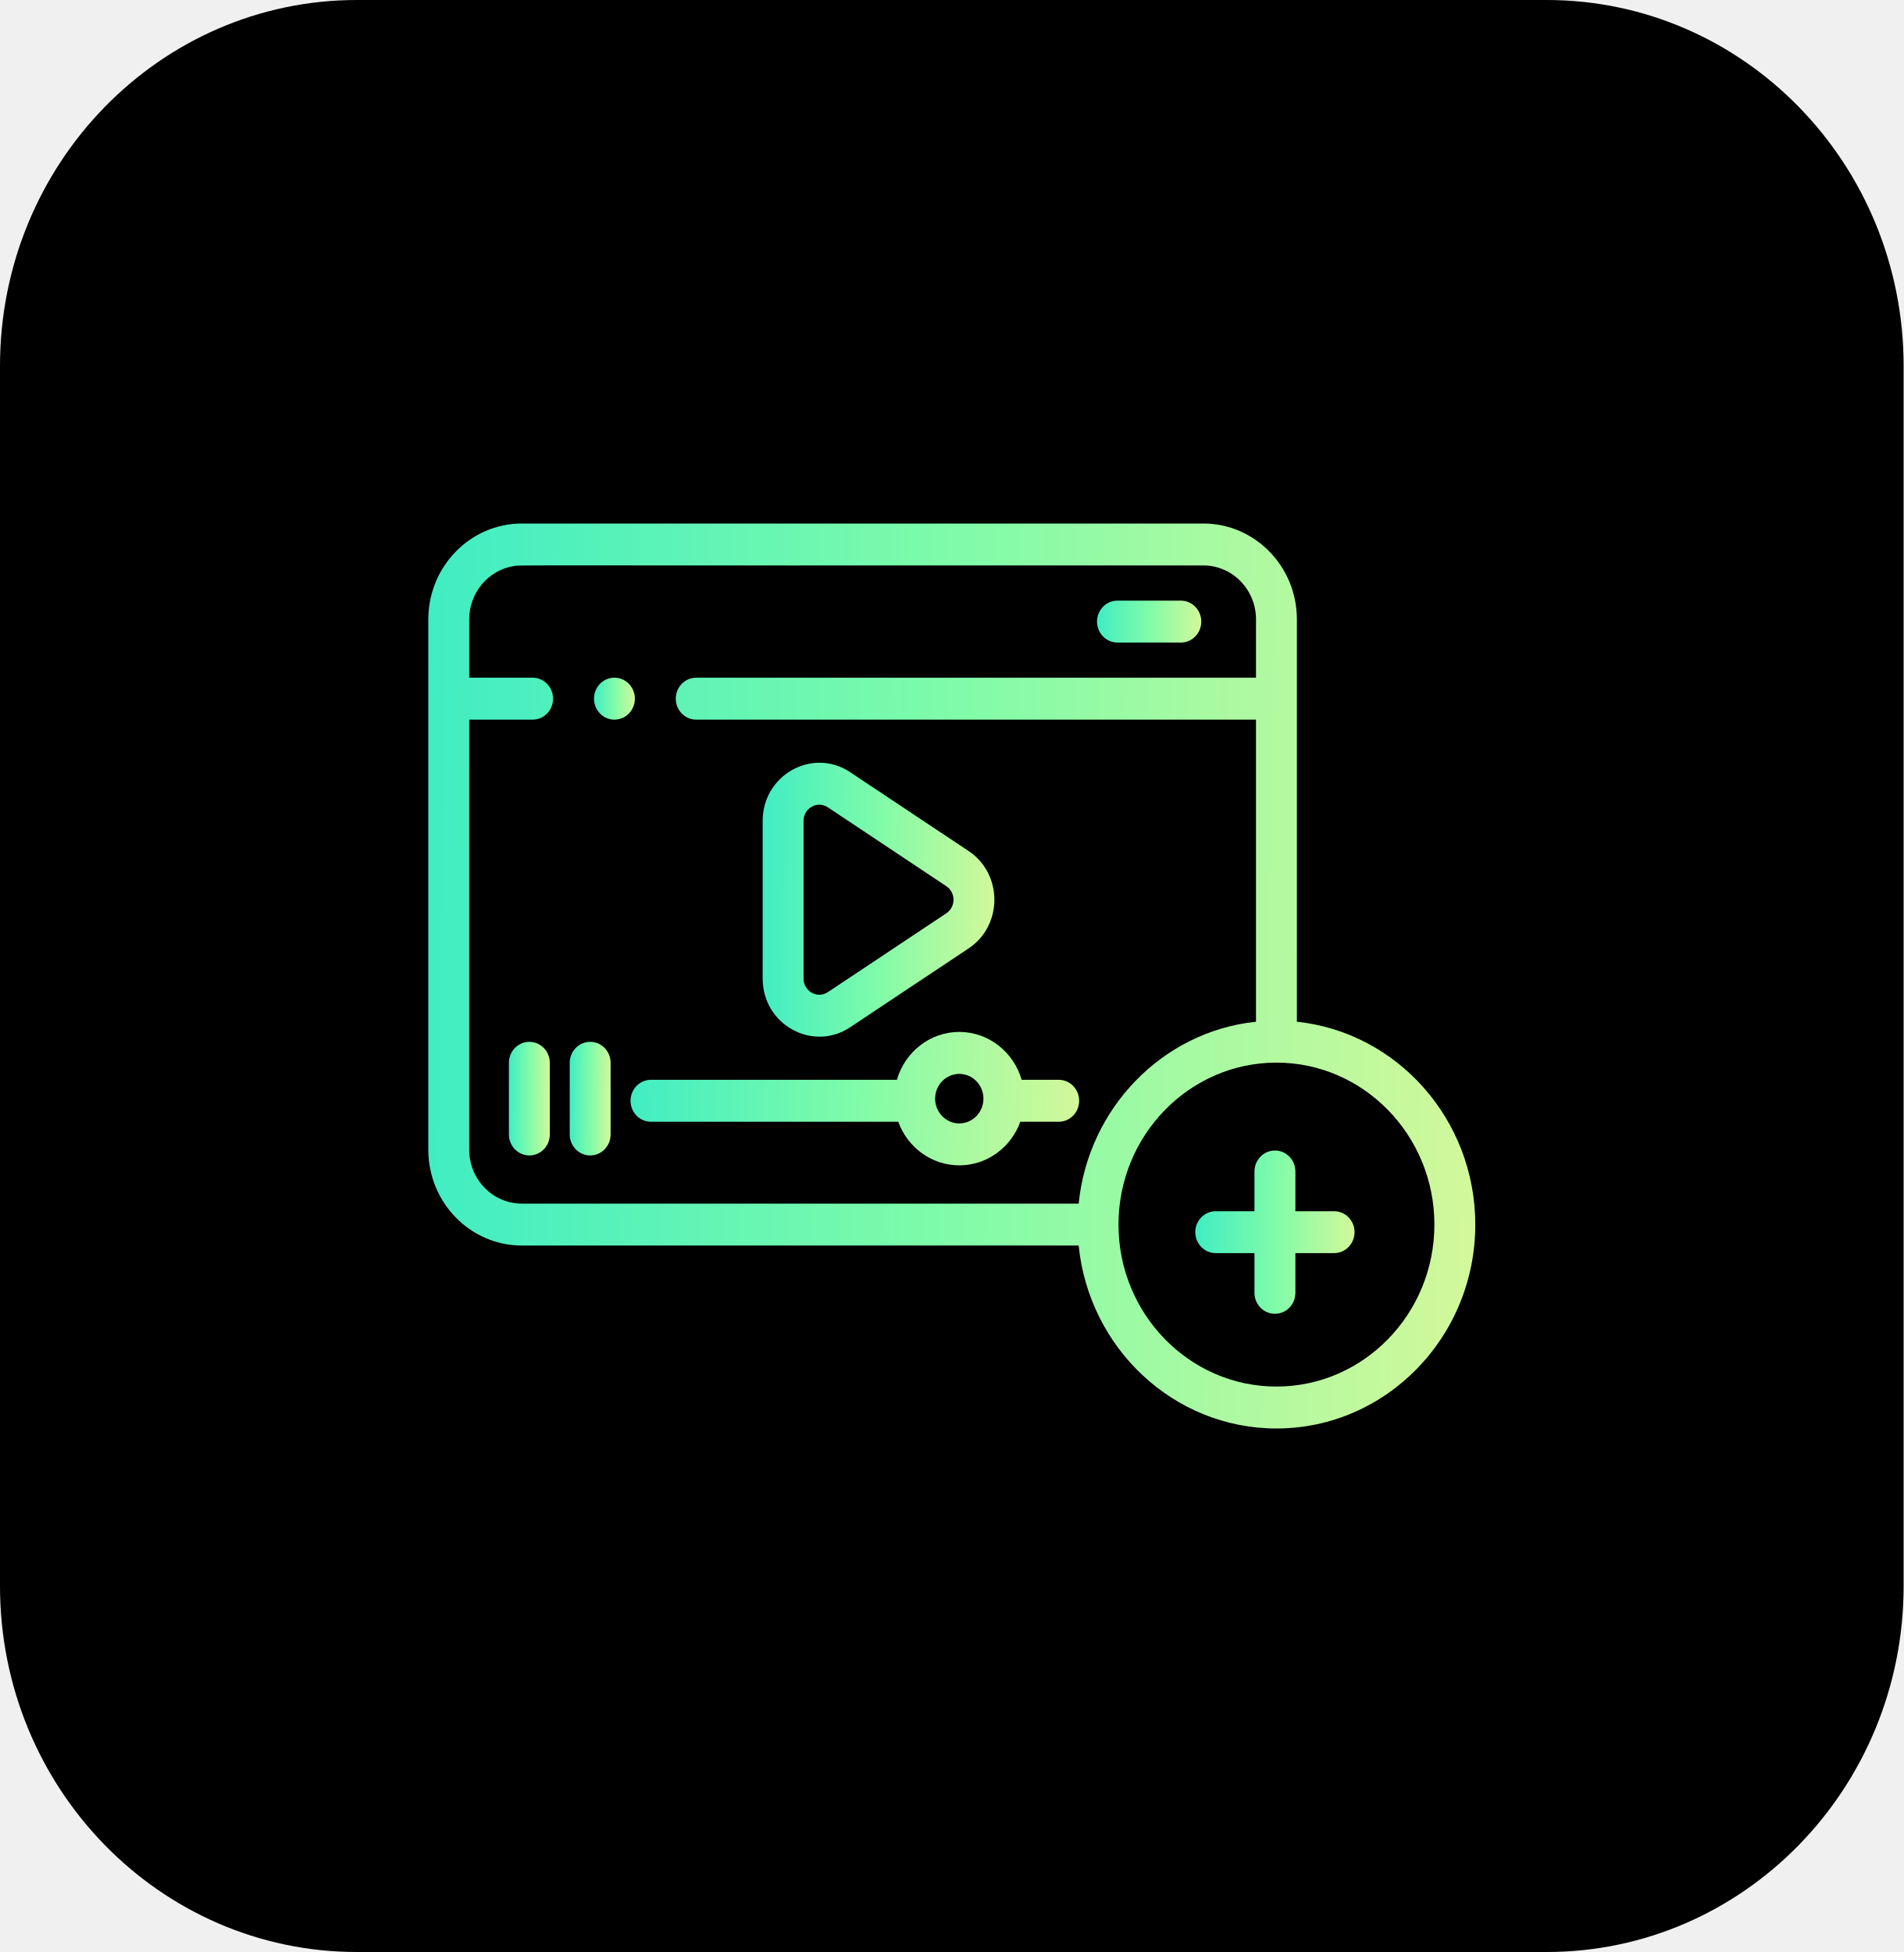
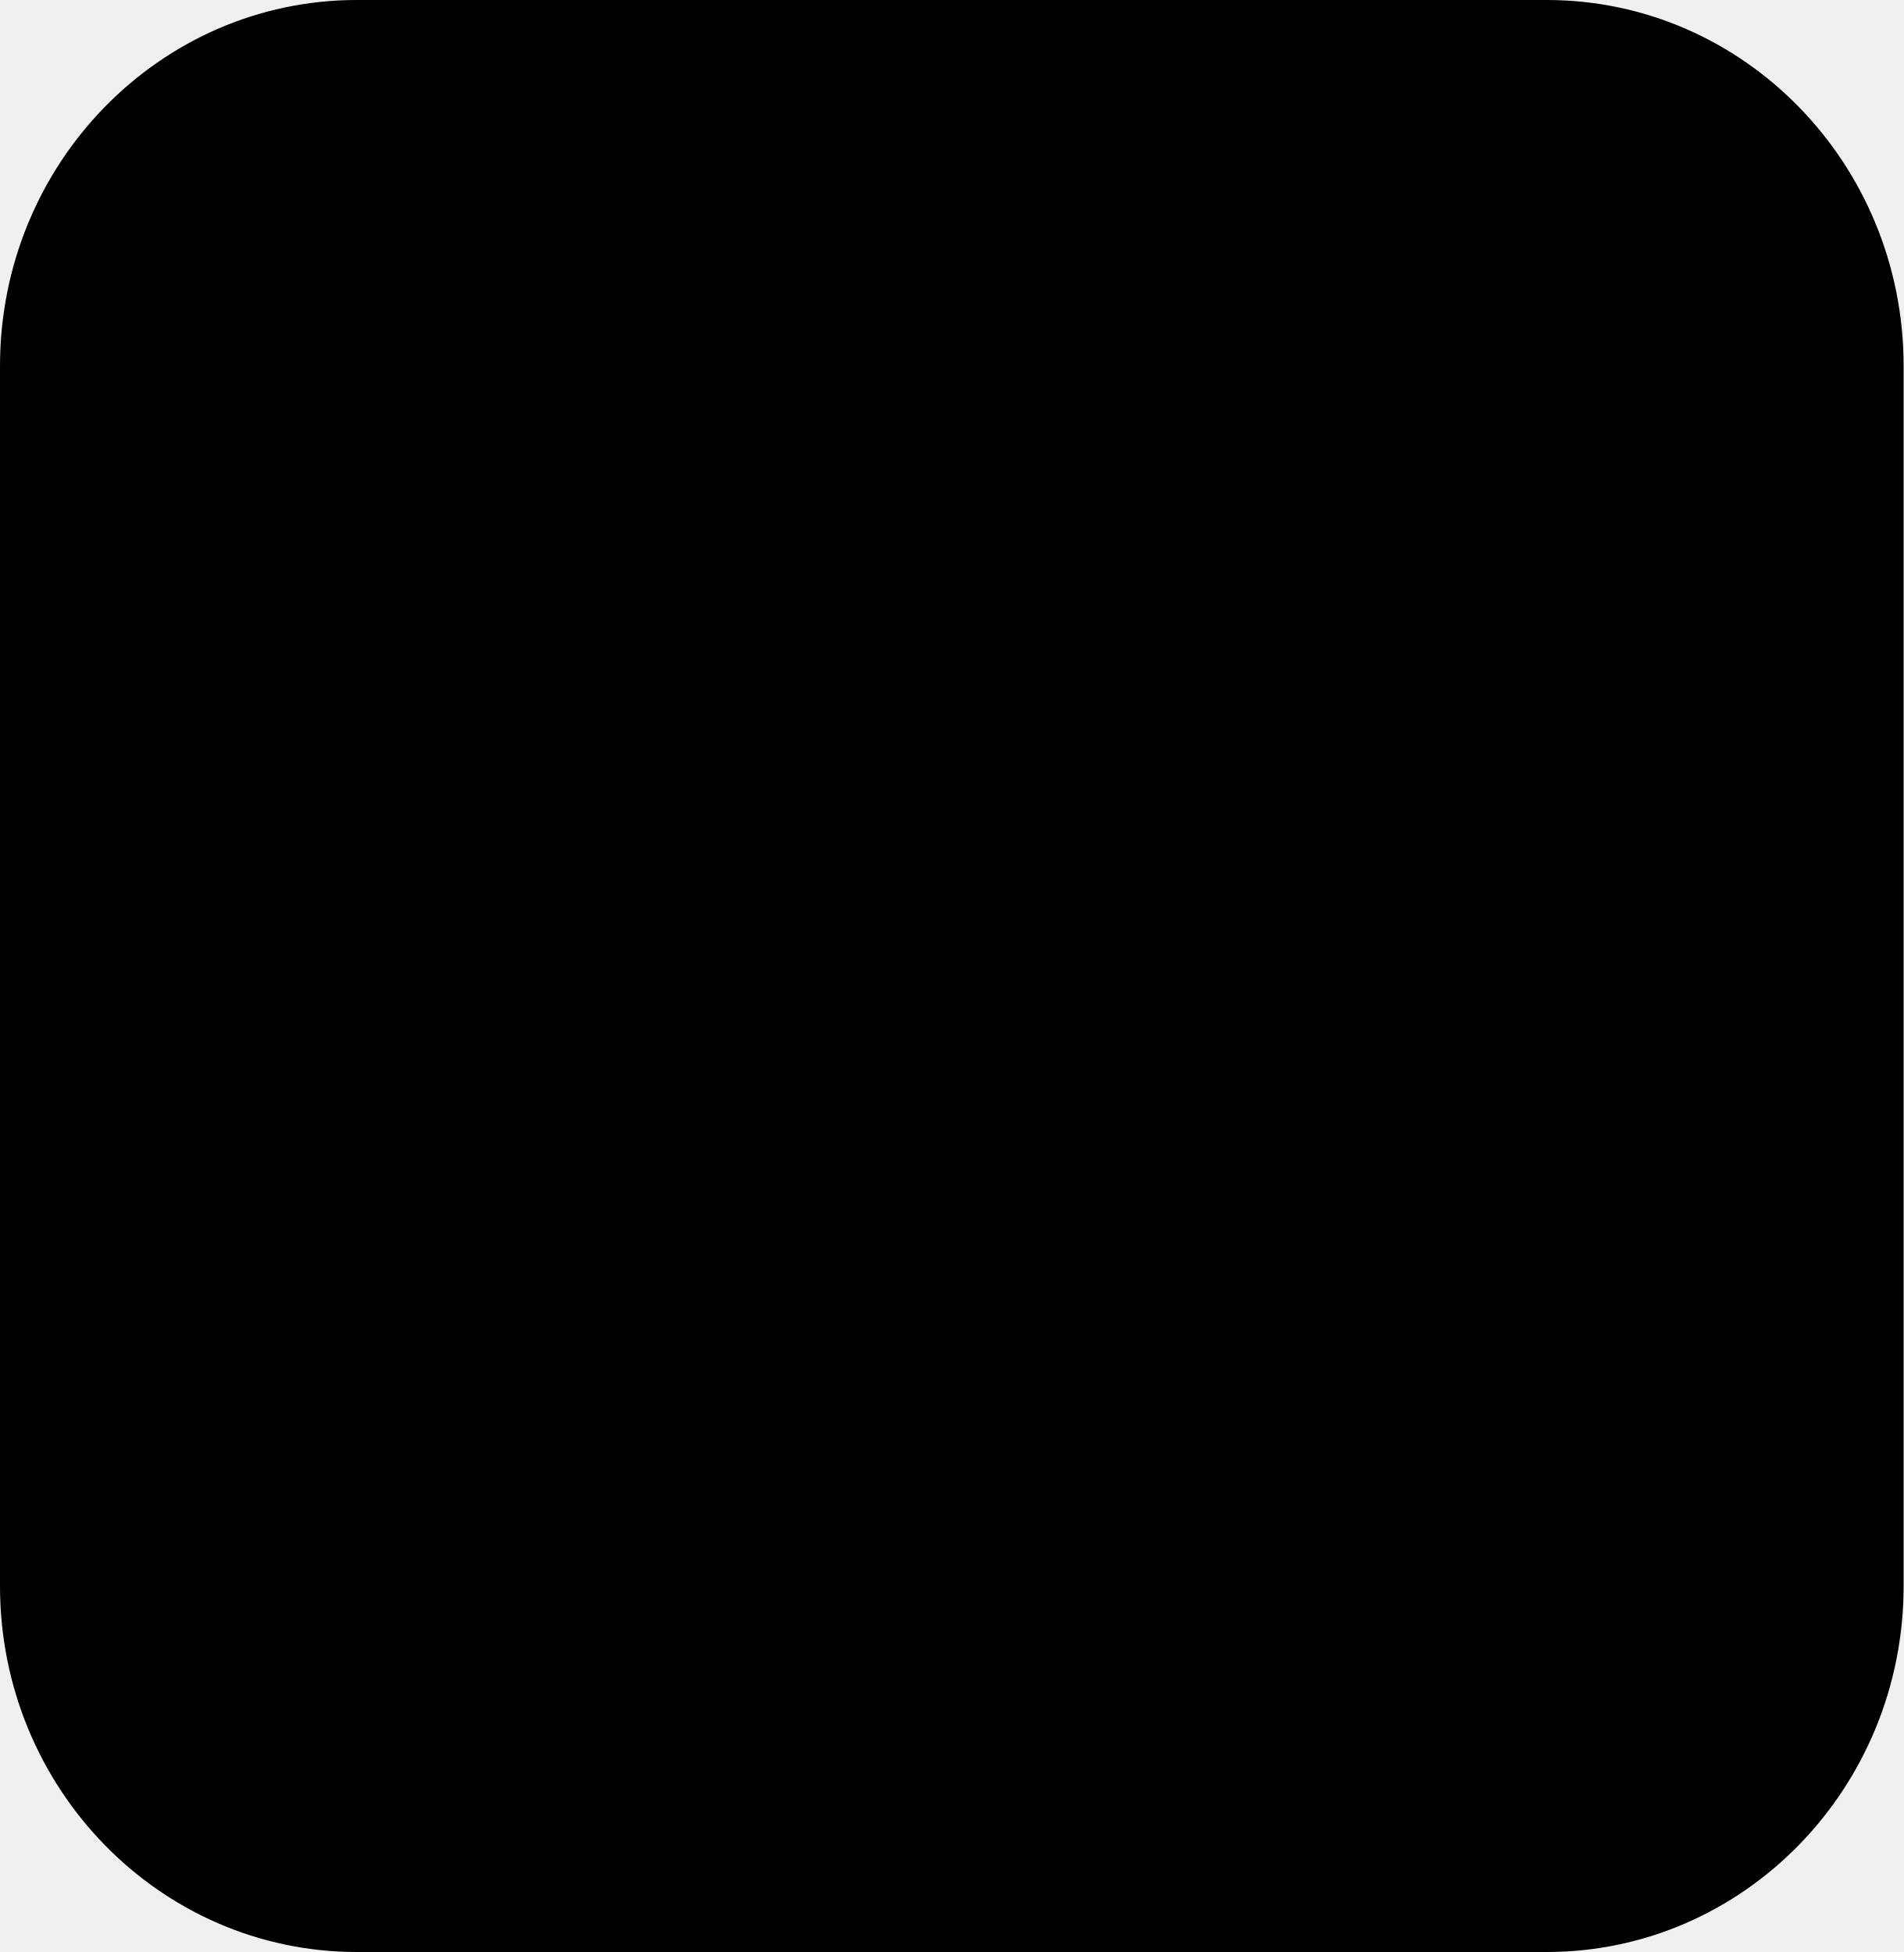
<svg xmlns="http://www.w3.org/2000/svg" width="39" height="40" viewBox="0 0 39 40" fill="none">
  <path d="M31.688 40H7.312C3.274 40 0 36.642 0 32.5V7.5C0 3.357 3.274 0 7.312 0H31.688C35.726 0 39 3.357 39 7.5V32.5C39 36.642 35.726 40 31.688 40Z" fill="#000000" />
-   <g clip-path="url(#clip0_1485_49964)">
+   <g clipPath="url(#clip0_1485_49964)">
    <path d="M26.57 20.937C26.57 18.314 26.57 15.314 26.57 12.692C26.57 11.609 25.711 10.728 24.655 10.728H10.69C9.635 10.728 8.775 11.609 8.775 12.692V23.56C8.775 24.642 9.634 25.523 10.69 25.523H22.099C22.309 27.626 24.046 29.272 26.151 29.272C28.398 29.272 30.225 27.398 30.225 25.094C30.225 22.935 28.621 21.153 26.57 20.937ZM9.613 23.56V14.747H10.912C11.143 14.747 11.331 14.554 11.331 14.317C11.331 14.08 11.143 13.887 10.912 13.887H9.613V12.692C9.613 12.14 10.01 11.681 10.526 11.6C10.68 11.576 9.795 11.592 24.655 11.587C25.249 11.587 25.732 12.083 25.732 12.692V13.887H14.264C14.032 13.887 13.845 14.08 13.845 14.317C13.845 14.554 14.032 14.747 14.264 14.747H25.732V20.937C23.814 21.137 22.294 22.712 22.099 24.664H10.69C10.096 24.664 9.613 24.169 9.613 23.56ZM26.151 28.413C24.367 28.413 22.915 26.924 22.915 25.094C22.915 23.264 24.367 21.775 26.151 21.775C27.936 21.775 29.387 23.264 29.387 25.094C29.387 26.924 27.936 28.413 26.151 28.413Z" fill="url(#paint0_linear_1485_49964)" />
    <path d="M27.332 24.82H26.539V24.006C26.539 23.768 26.351 23.576 26.12 23.576C25.888 23.576 25.701 23.768 25.701 24.006V24.82H24.907C24.676 24.82 24.488 25.012 24.488 25.249C24.488 25.486 24.676 25.679 24.907 25.679H25.701V26.493C25.701 26.73 25.888 26.922 26.12 26.922C26.351 26.922 26.539 26.73 26.539 26.493V25.679H27.332C27.564 25.679 27.751 25.486 27.751 25.249C27.751 25.012 27.564 24.82 27.332 24.82Z" fill="url(#paint1_linear_1485_49964)" />
    <path d="M12.588 13.887H12.587C12.356 13.887 12.169 14.08 12.169 14.317C12.169 14.554 12.357 14.747 12.588 14.747C12.82 14.747 13.007 14.554 13.007 14.317C13.007 14.08 12.82 13.887 12.588 13.887Z" fill="url(#paint2_linear_1485_49964)" />
    <path d="M22.894 13.167H24.192C24.424 13.167 24.611 12.975 24.611 12.737C24.611 12.5 24.424 12.308 24.192 12.308H22.894C22.662 12.308 22.475 12.5 22.475 12.737C22.475 12.975 22.662 13.167 22.894 13.167Z" fill="url(#paint3_linear_1485_49964)" />
    <path d="M21.69 22.127H20.931C20.768 21.561 20.257 21.146 19.653 21.146C19.049 21.146 18.538 21.561 18.375 22.127H13.337C13.105 22.127 12.918 22.32 12.918 22.557C12.918 22.794 13.105 22.987 13.337 22.987H18.403C18.591 23.508 19.08 23.88 19.653 23.88C20.226 23.88 20.715 23.508 20.904 22.987H21.69C21.922 22.987 22.109 22.794 22.109 22.557C22.109 22.32 21.922 22.127 21.69 22.127ZM19.653 23.021C19.38 23.021 19.158 22.793 19.158 22.513C19.158 22.234 19.38 22.006 19.653 22.006C19.926 22.006 20.148 22.234 20.148 22.513C20.148 22.793 19.926 23.021 19.653 23.021Z" fill="url(#paint4_linear_1485_49964)" />
    <path d="M10.845 21.349C10.613 21.349 10.426 21.542 10.426 21.779V23.248C10.426 23.485 10.613 23.677 10.845 23.677C11.076 23.677 11.264 23.485 11.264 23.248V21.779C11.264 21.542 11.076 21.349 10.845 21.349Z" fill="url(#paint5_linear_1485_49964)" />
    <path d="M12.091 21.349C11.859 21.349 11.672 21.542 11.672 21.779V23.248C11.672 23.485 11.859 23.677 12.091 23.677C12.322 23.677 12.51 23.485 12.51 23.248V21.779C12.51 21.542 12.322 21.349 12.091 21.349Z" fill="url(#paint6_linear_1485_49964)" />
    <path d="M17.417 21.051L19.844 19.435V19.435C20.549 18.966 20.548 17.907 19.844 17.439L17.417 15.823C16.646 15.31 15.625 15.879 15.625 16.821V20.052C15.625 20.999 16.651 21.561 17.417 21.051ZM16.463 16.822C16.463 16.564 16.741 16.398 16.961 16.544L19.388 18.16C19.584 18.29 19.584 18.584 19.388 18.714V18.715L16.961 20.33C16.747 20.473 16.463 20.315 16.463 20.052V16.822H16.463Z" fill="url(#paint7_linear_1485_49964)" />
  </g>
  <defs>
    <linearGradient id="paint0_linear_1485_49964" x1="8.775" y1="10.728" x2="30.491" y2="11.044" gradientUnits="userSpaceOnUse">
-       <stop stop-color="#40EDC3" />
-       <stop offset="0.496" stop-color="#7FFBA9" />
-       <stop offset="1" stop-color="#D3F89A" />
+       <stop stopColor="#40EDC3" />
+       <stop offset="0.496" stopColor="#7FFBA9" />
+       <stop offset="1" stopColor="#D3F89A" />
    </linearGradient>
    <linearGradient id="paint1_linear_1485_49964" x1="24.488" y1="23.576" x2="27.792" y2="23.616" gradientUnits="userSpaceOnUse">
-       <stop stop-color="#40EDC3" />
-       <stop offset="0.496" stop-color="#7FFBA9" />
-       <stop offset="1" stop-color="#D3F89A" />
+       <stop stopColor="#40EDC3" />
+       <stop offset="0.496" stopColor="#7FFBA9" />
+       <stop offset="1" stopColor="#D3F89A" />
    </linearGradient>
    <linearGradient id="paint2_linear_1485_49964" x1="12.169" y1="13.887" x2="13.018" y2="13.898" gradientUnits="userSpaceOnUse">
-       <stop stop-color="#40EDC3" />
-       <stop offset="0.496" stop-color="#7FFBA9" />
-       <stop offset="1" stop-color="#D3F89A" />
+       <stop stopColor="#40EDC3" />
+       <stop offset="0.496" stopColor="#7FFBA9" />
+       <stop offset="1" stopColor="#D3F89A" />
    </linearGradient>
    <linearGradient id="paint3_linear_1485_49964" x1="22.475" y1="12.308" x2="24.636" y2="12.375" gradientUnits="userSpaceOnUse">
-       <stop stop-color="#40EDC3" />
-       <stop offset="0.496" stop-color="#7FFBA9" />
-       <stop offset="1" stop-color="#D3F89A" />
+       <stop stopColor="#40EDC3" />
+       <stop offset="0.496" stopColor="#7FFBA9" />
+       <stop offset="1" stopColor="#D3F89A" />
    </linearGradient>
    <linearGradient id="paint4_linear_1485_49964" x1="12.918" y1="21.146" x2="22.208" y2="21.54" gradientUnits="userSpaceOnUse">
-       <stop stop-color="#40EDC3" />
-       <stop offset="0.496" stop-color="#7FFBA9" />
-       <stop offset="1" stop-color="#D3F89A" />
+       <stop stopColor="#40EDC3" />
+       <stop offset="0.496" stopColor="#7FFBA9" />
+       <stop offset="1" stopColor="#D3F89A" />
    </linearGradient>
    <linearGradient id="paint5_linear_1485_49964" x1="10.426" y1="21.349" x2="11.274" y2="21.353" gradientUnits="userSpaceOnUse">
-       <stop stop-color="#40EDC3" />
-       <stop offset="0.496" stop-color="#7FFBA9" />
-       <stop offset="1" stop-color="#D3F89A" />
+       <stop stopColor="#40EDC3" />
+       <stop offset="0.496" stopColor="#7FFBA9" />
+       <stop offset="1" stopColor="#D3F89A" />
    </linearGradient>
    <linearGradient id="paint6_linear_1485_49964" x1="11.672" y1="21.349" x2="12.52" y2="21.353" gradientUnits="userSpaceOnUse">
-       <stop stop-color="#40EDC3" />
-       <stop offset="0.496" stop-color="#7FFBA9" />
-       <stop offset="1" stop-color="#D3F89A" />
+       <stop stopColor="#40EDC3" />
+       <stop offset="0.496" stopColor="#7FFBA9" />
+       <stop offset="1" stopColor="#D3F89A" />
    </linearGradient>
    <linearGradient id="paint7_linear_1485_49964" x1="15.625" y1="15.63" x2="20.432" y2="15.681" gradientUnits="userSpaceOnUse">
-       <stop stop-color="#40EDC3" />
-       <stop offset="0.496" stop-color="#7FFBA9" />
-       <stop offset="1" stop-color="#D3F89A" />
+       <stop stopColor="#40EDC3" />
+       <stop offset="0.496" stopColor="#7FFBA9" />
+       <stop offset="1" stopColor="#D3F89A" />
    </linearGradient>
    <clipPath id="clip0_1485_49964">
      <rect width="21.45" height="22" fill="white" transform="translate(8.77539 9)" />
    </clipPath>
  </defs>
</svg>
